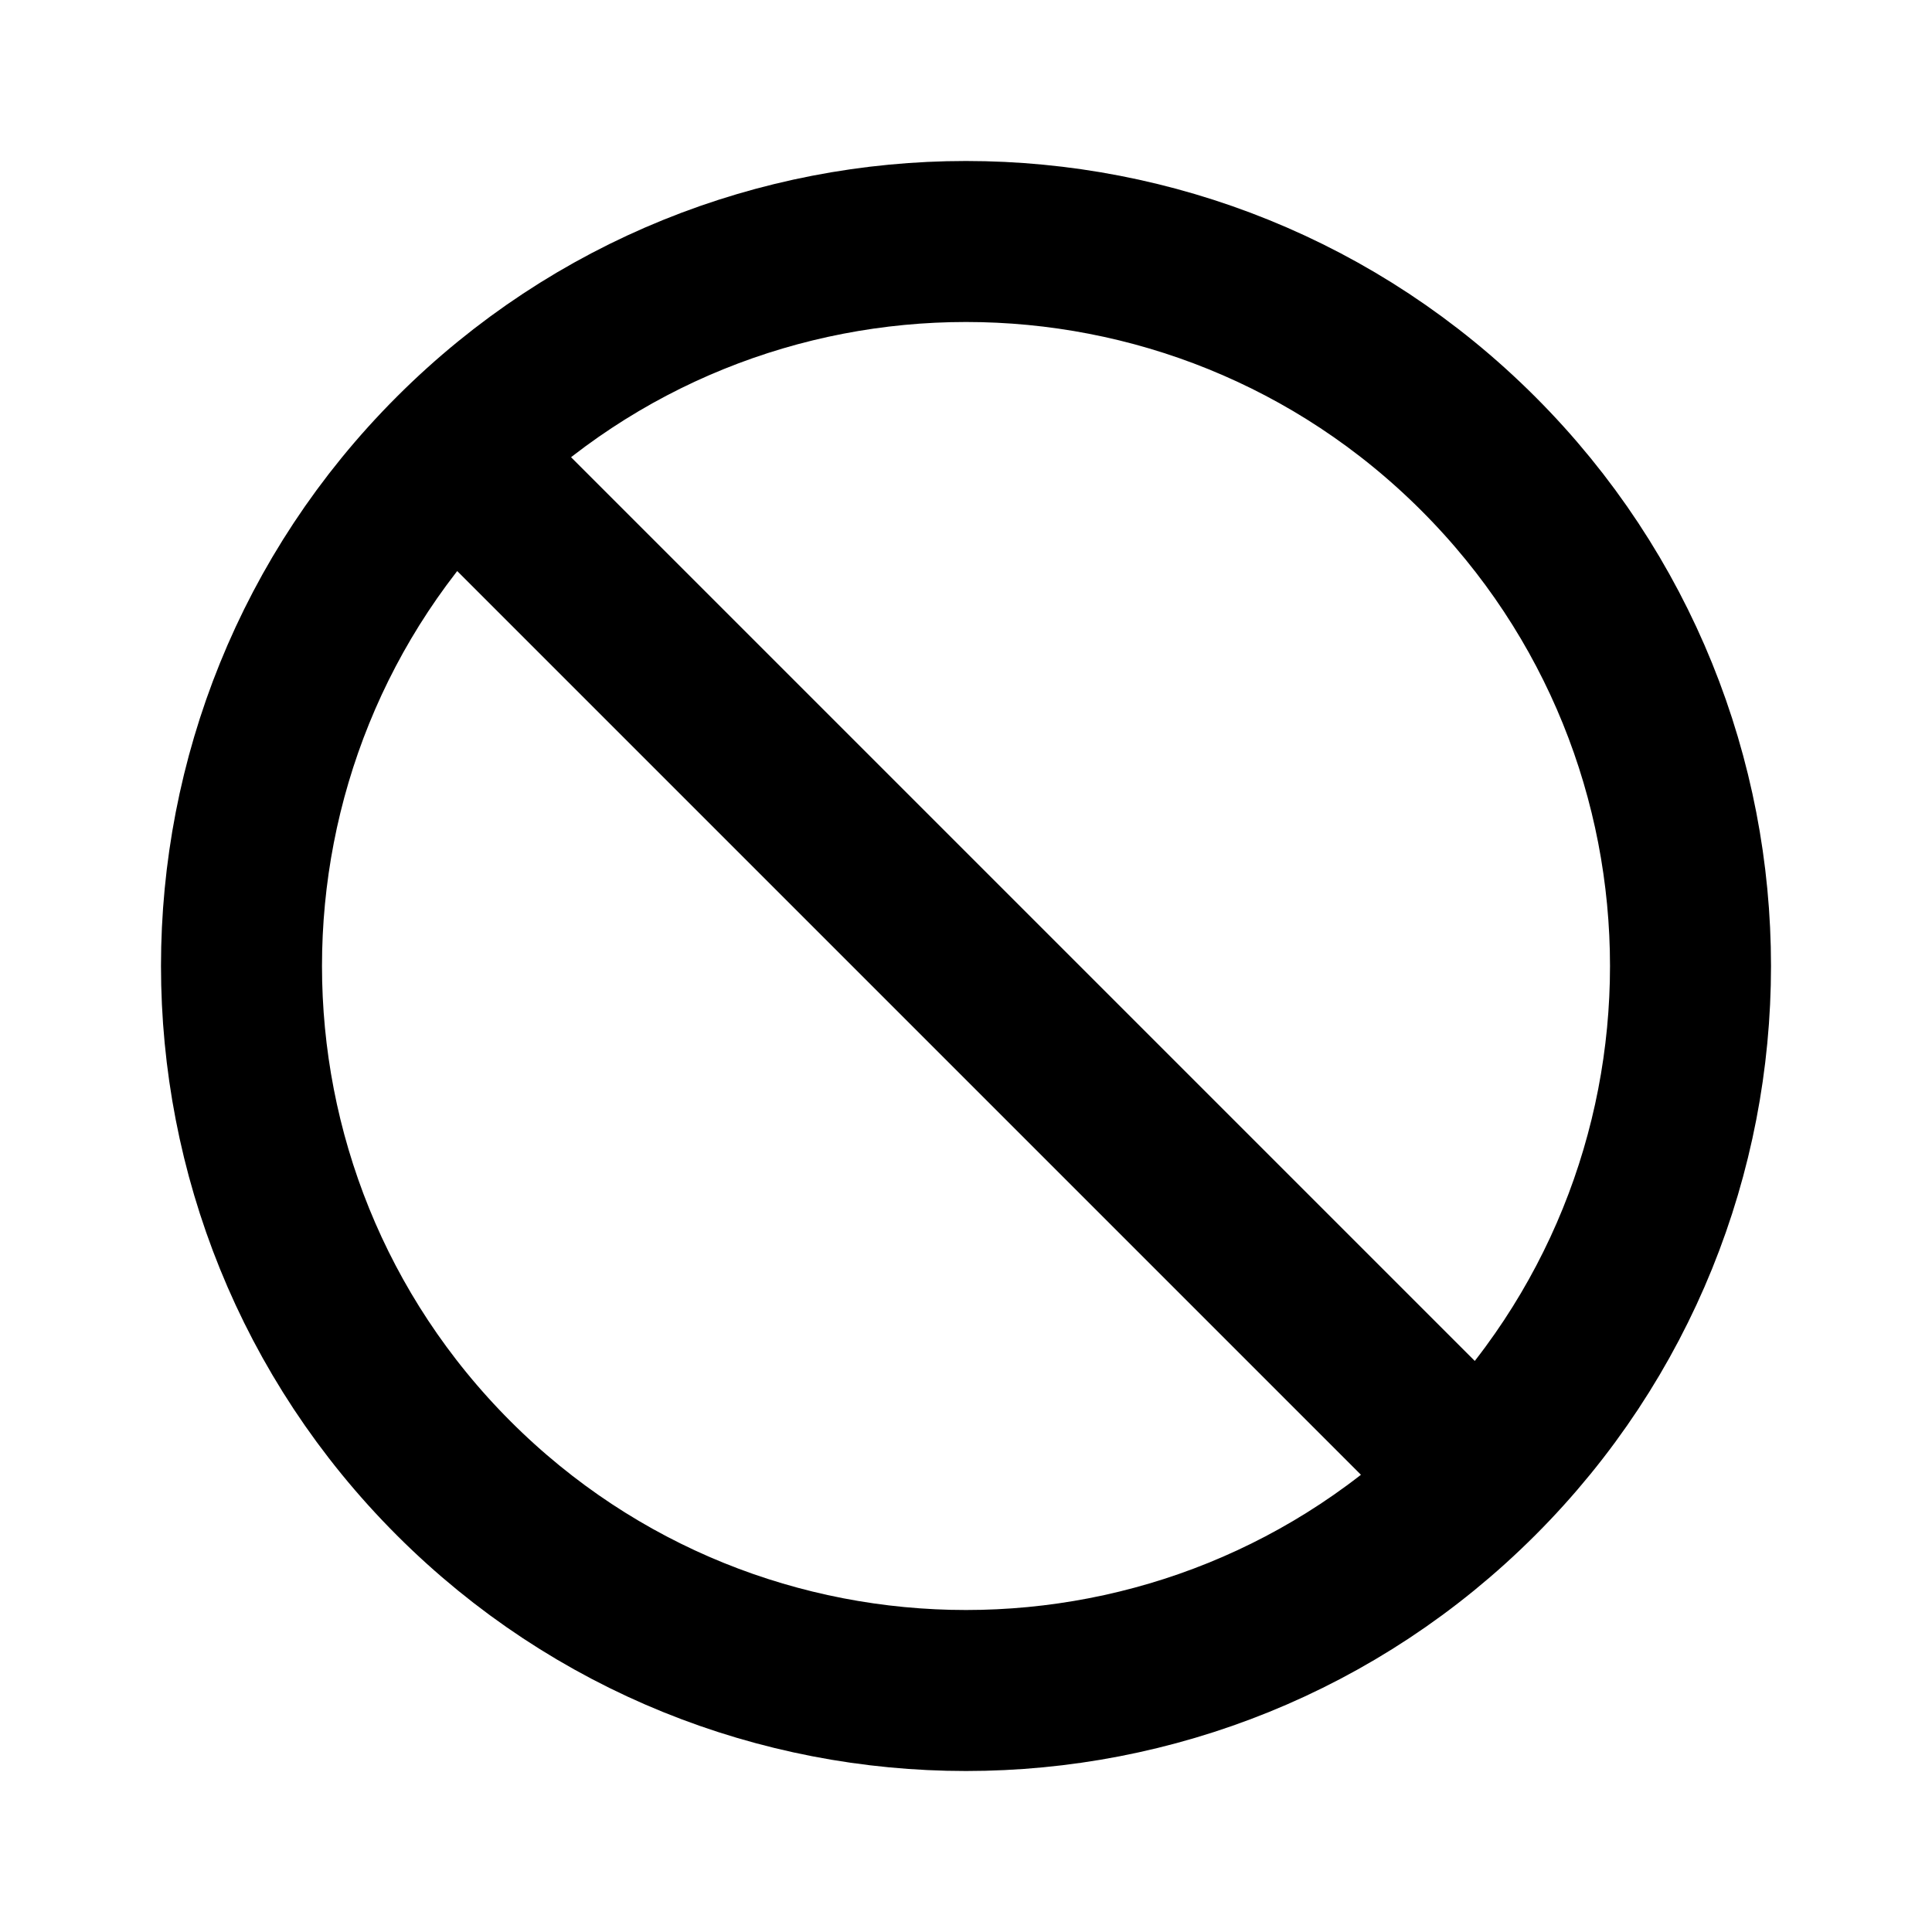
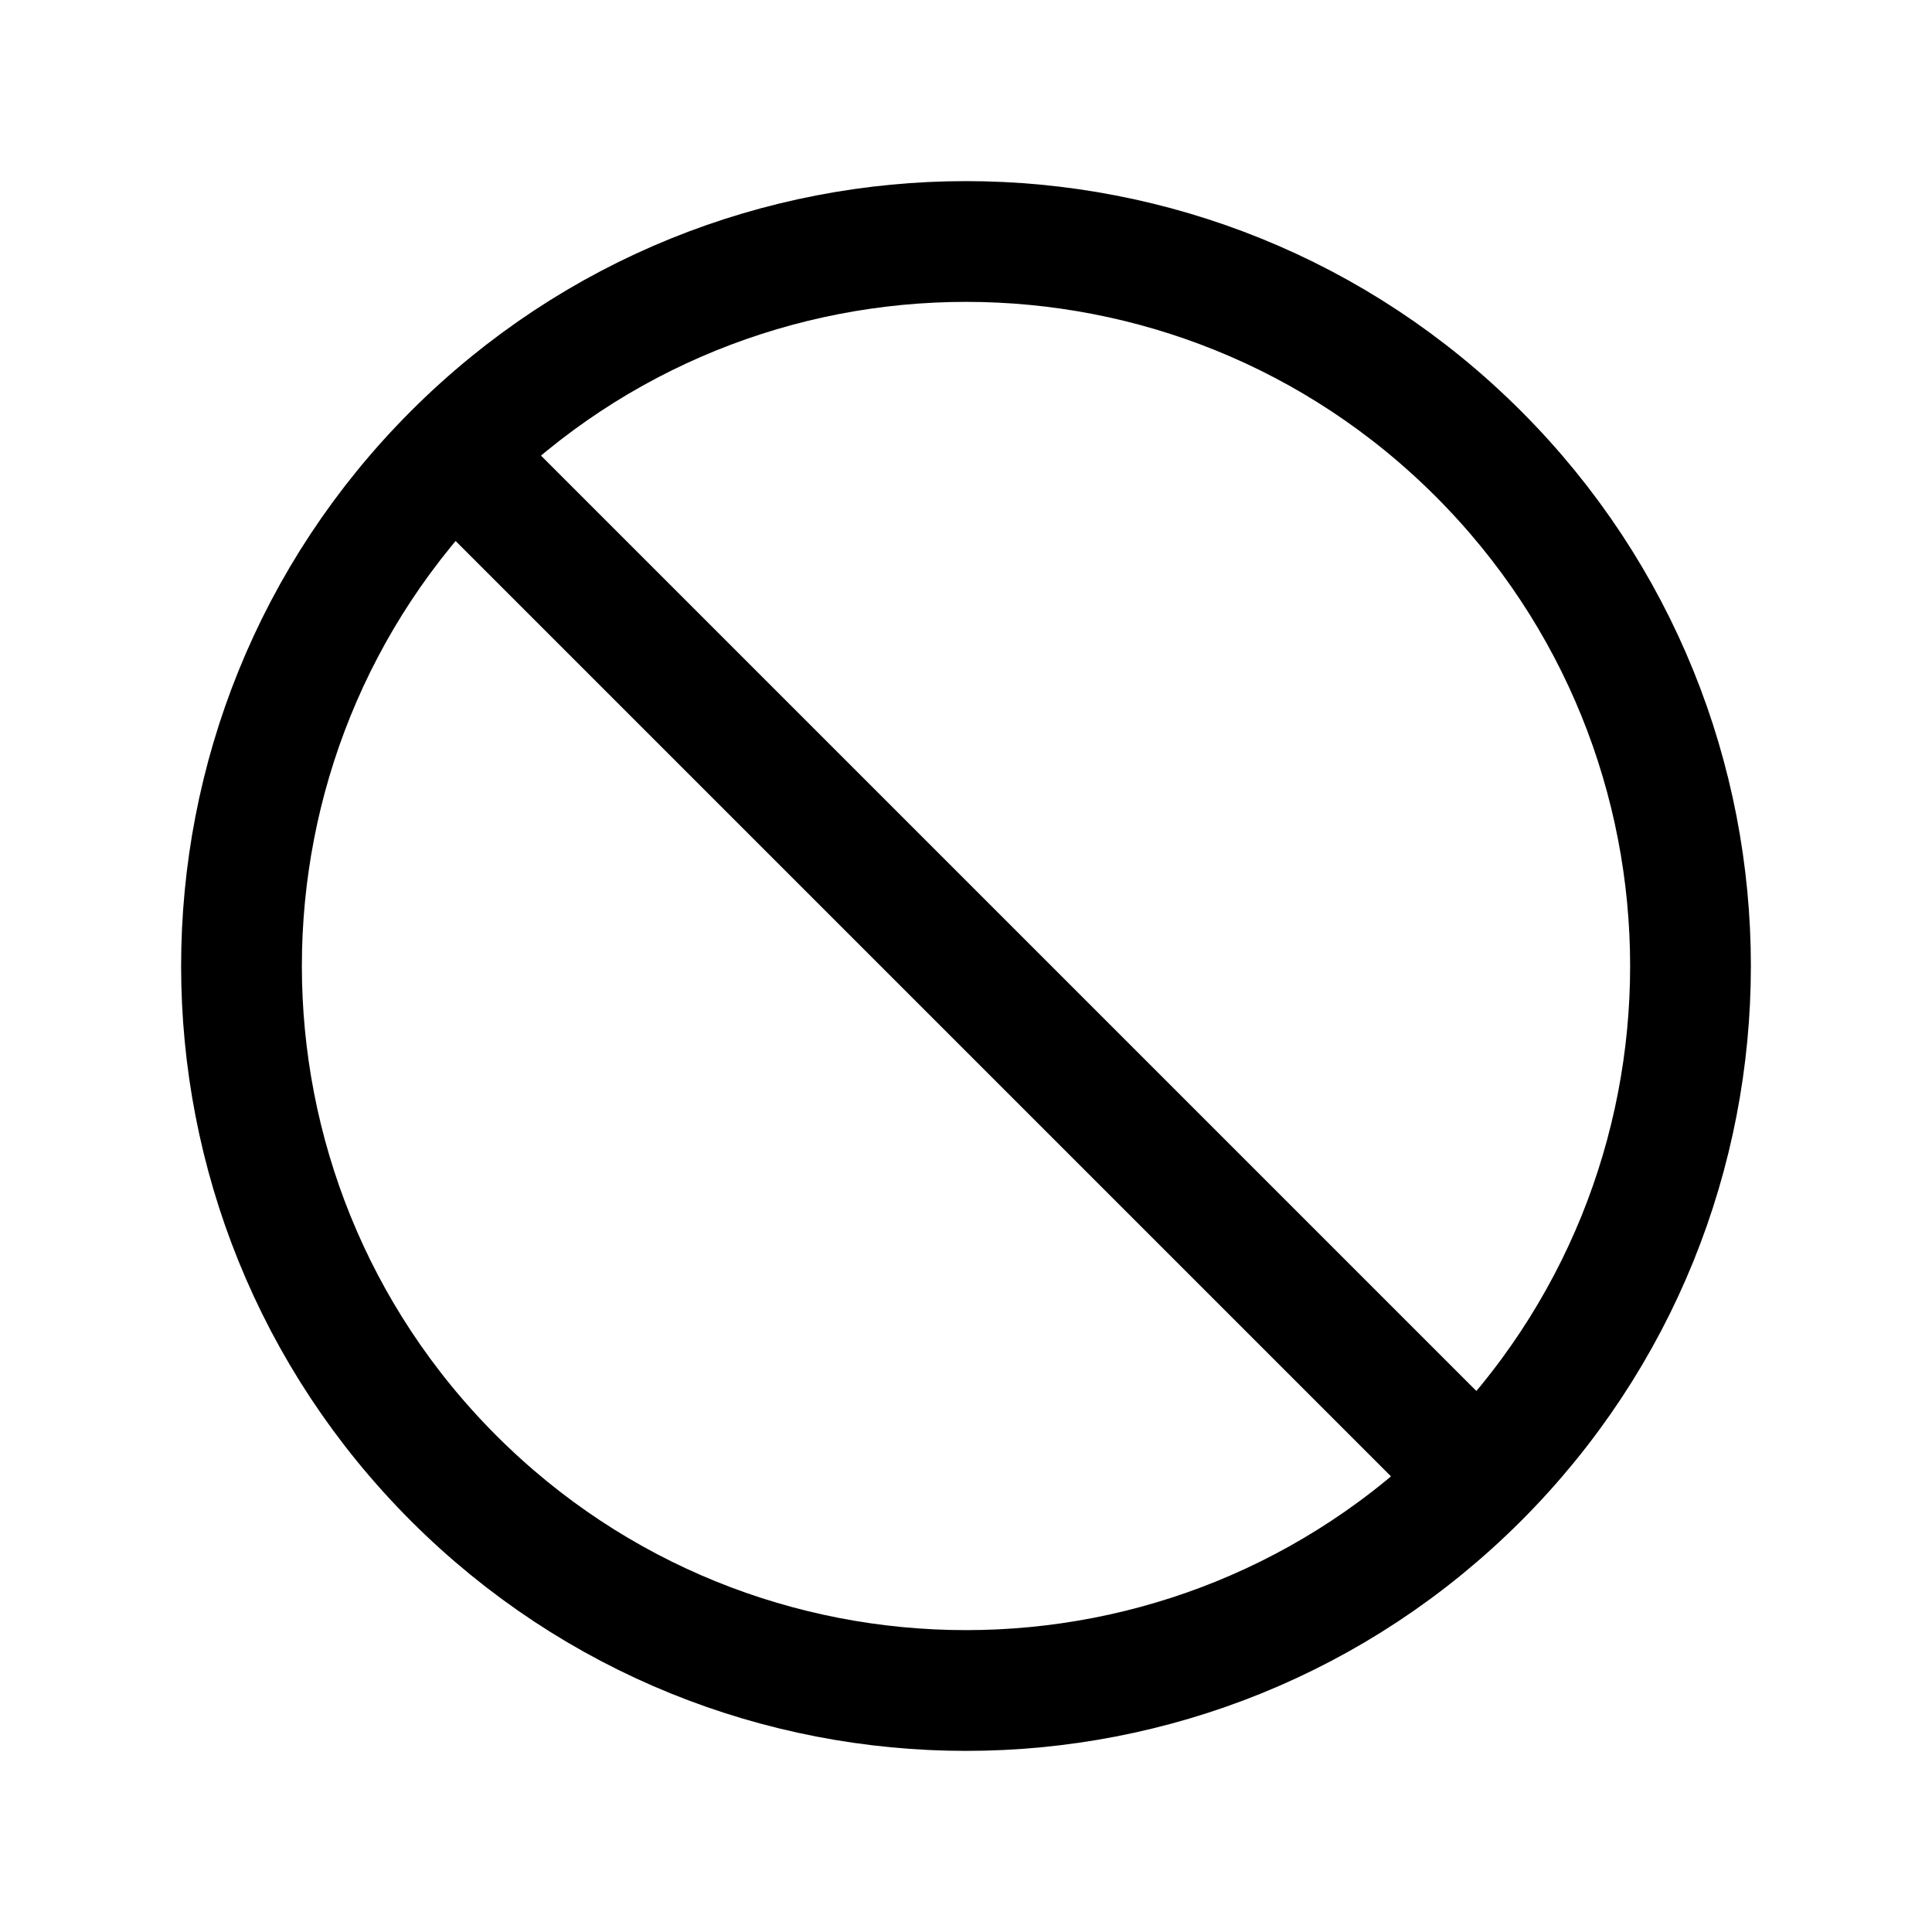
<svg xmlns="http://www.w3.org/2000/svg" fill="none" viewBox="0 0 24 24" stroke="currentColor">
-   <path stroke-linecap="round" stroke-linejoin="round" stroke-width="2" d="M18.364 18.364A9 9 0 005.636 5.636m12.728 12.728A9 9 0 015.636 5.636m12.728 12.728L5.636 5.636" />
+   <path stroke-linecap="round" stroke-linejoin="round" stroke-width="1.5" d="M18.364 18.364A9 9 0 005.636 5.636m12.728 12.728A9 9 0 015.636 5.636m12.728 12.728L5.636 5.636" />
</svg>
